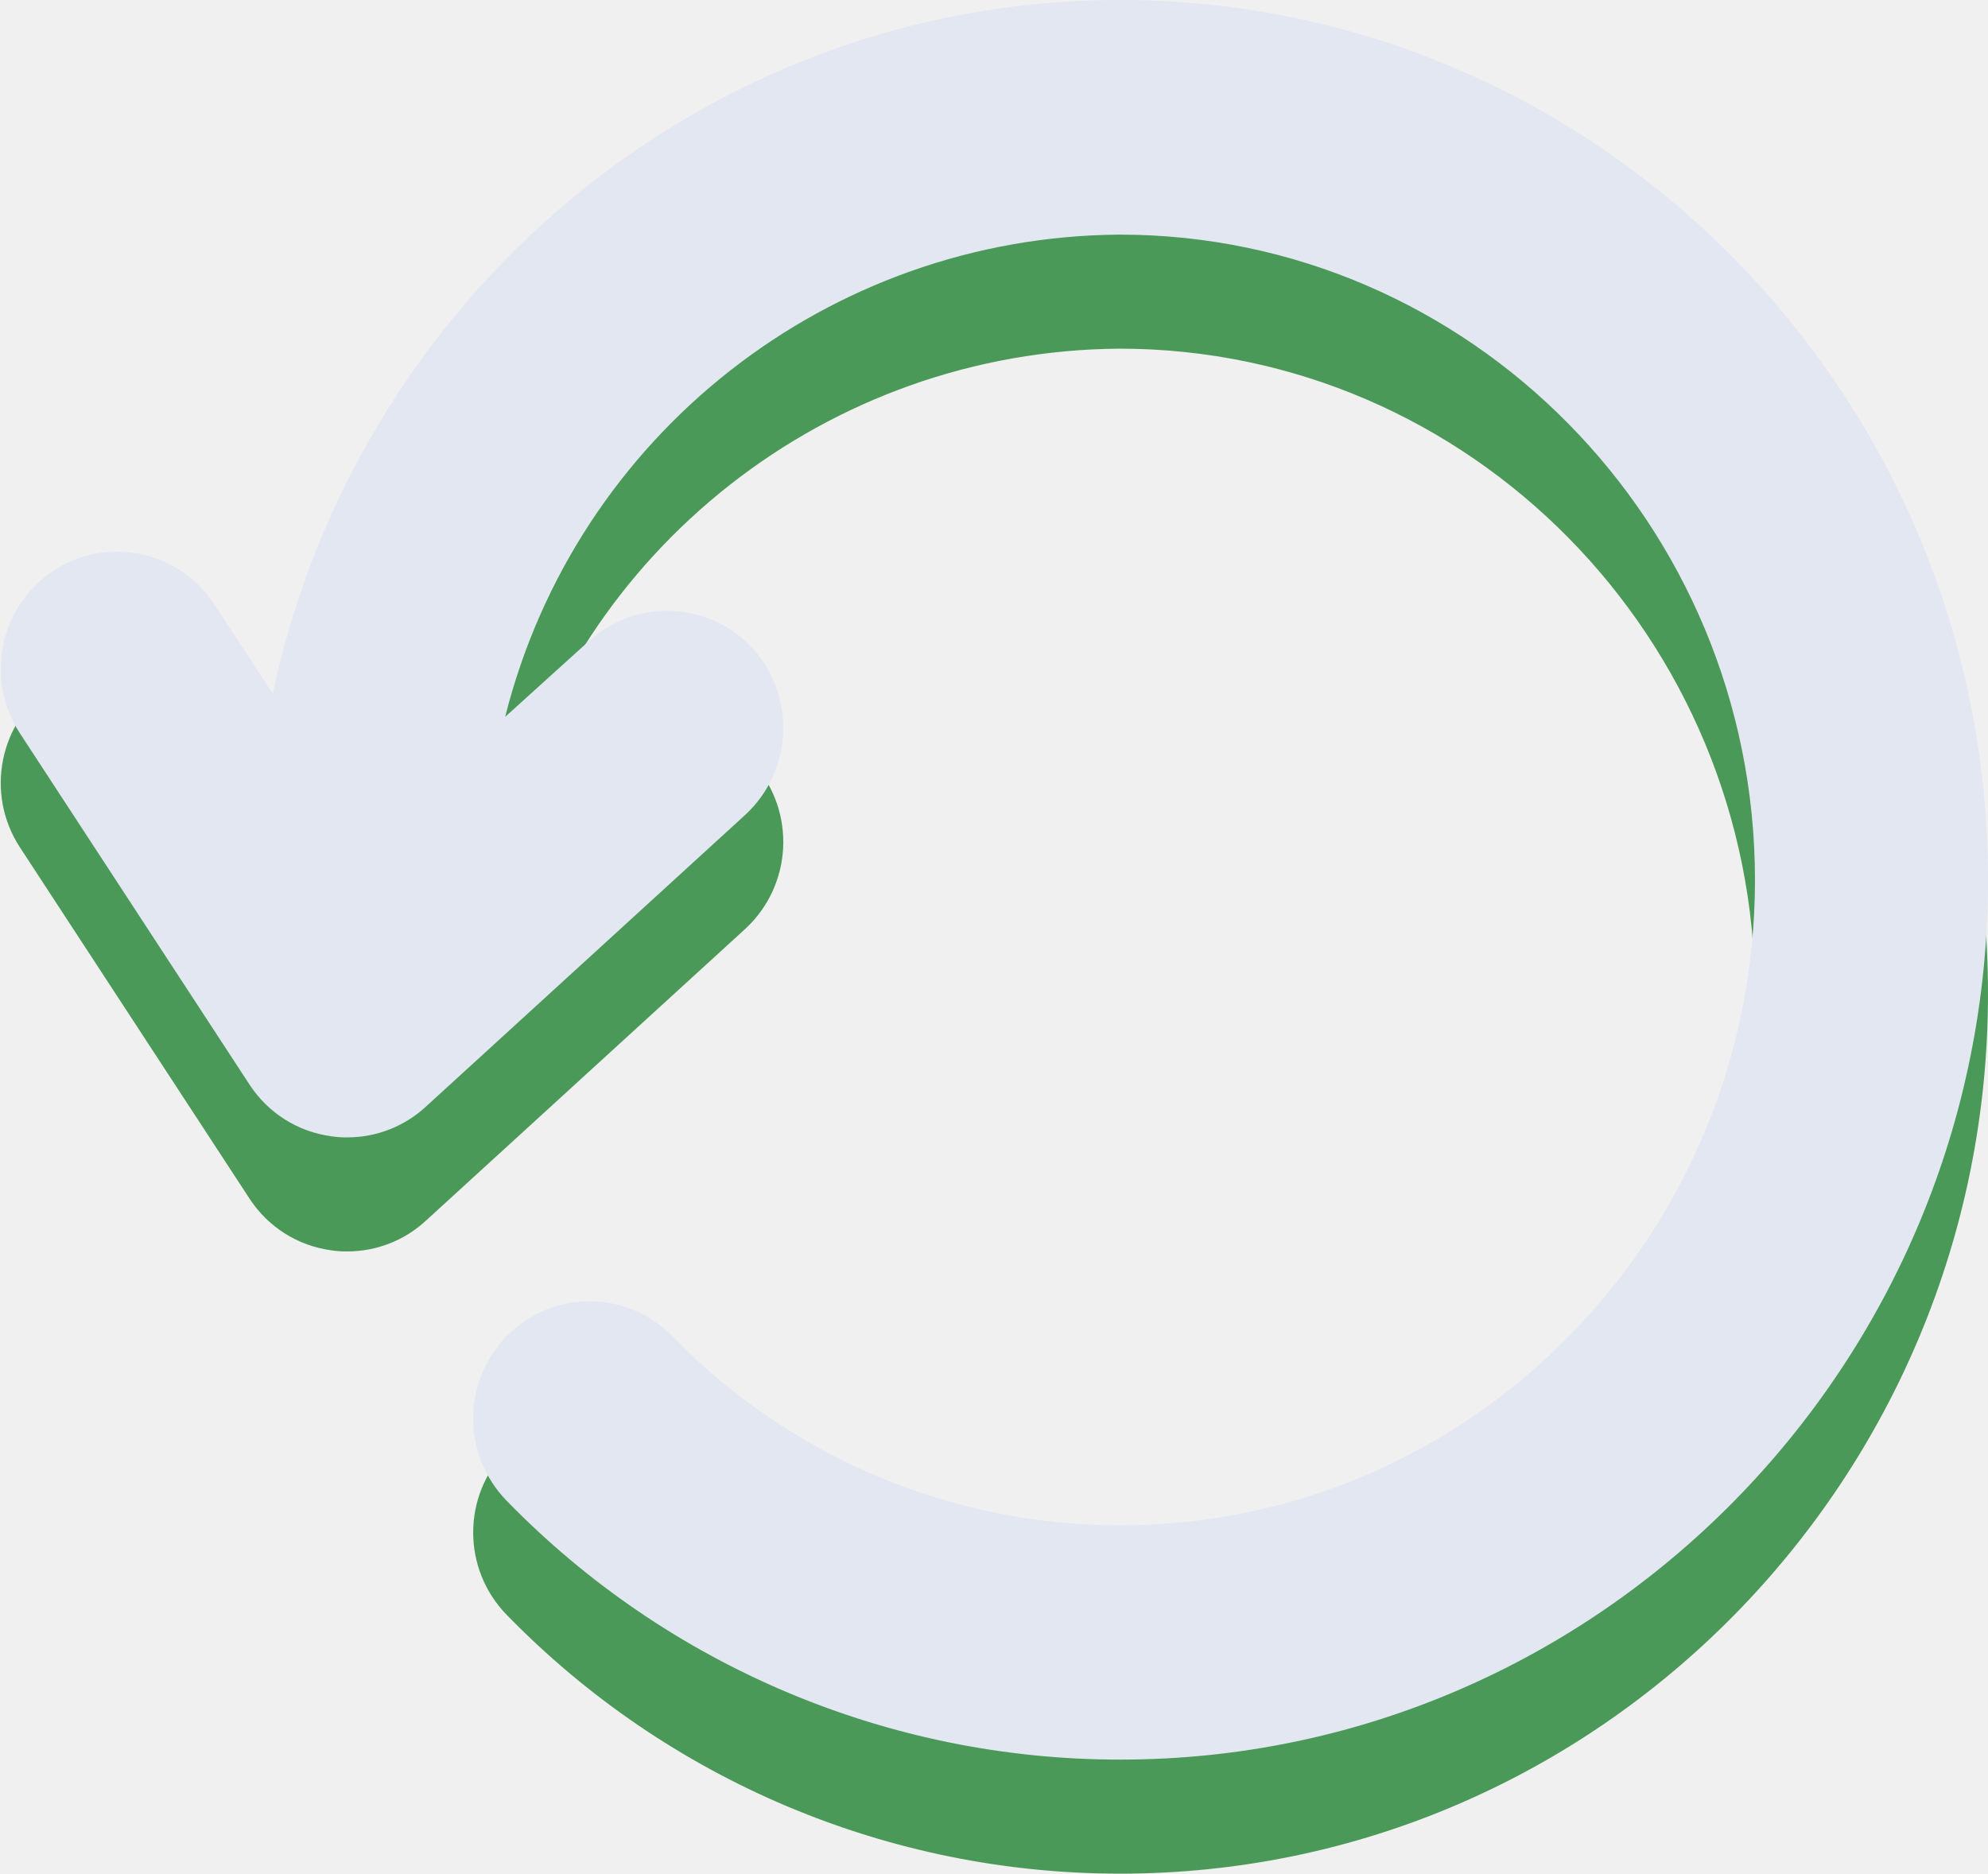
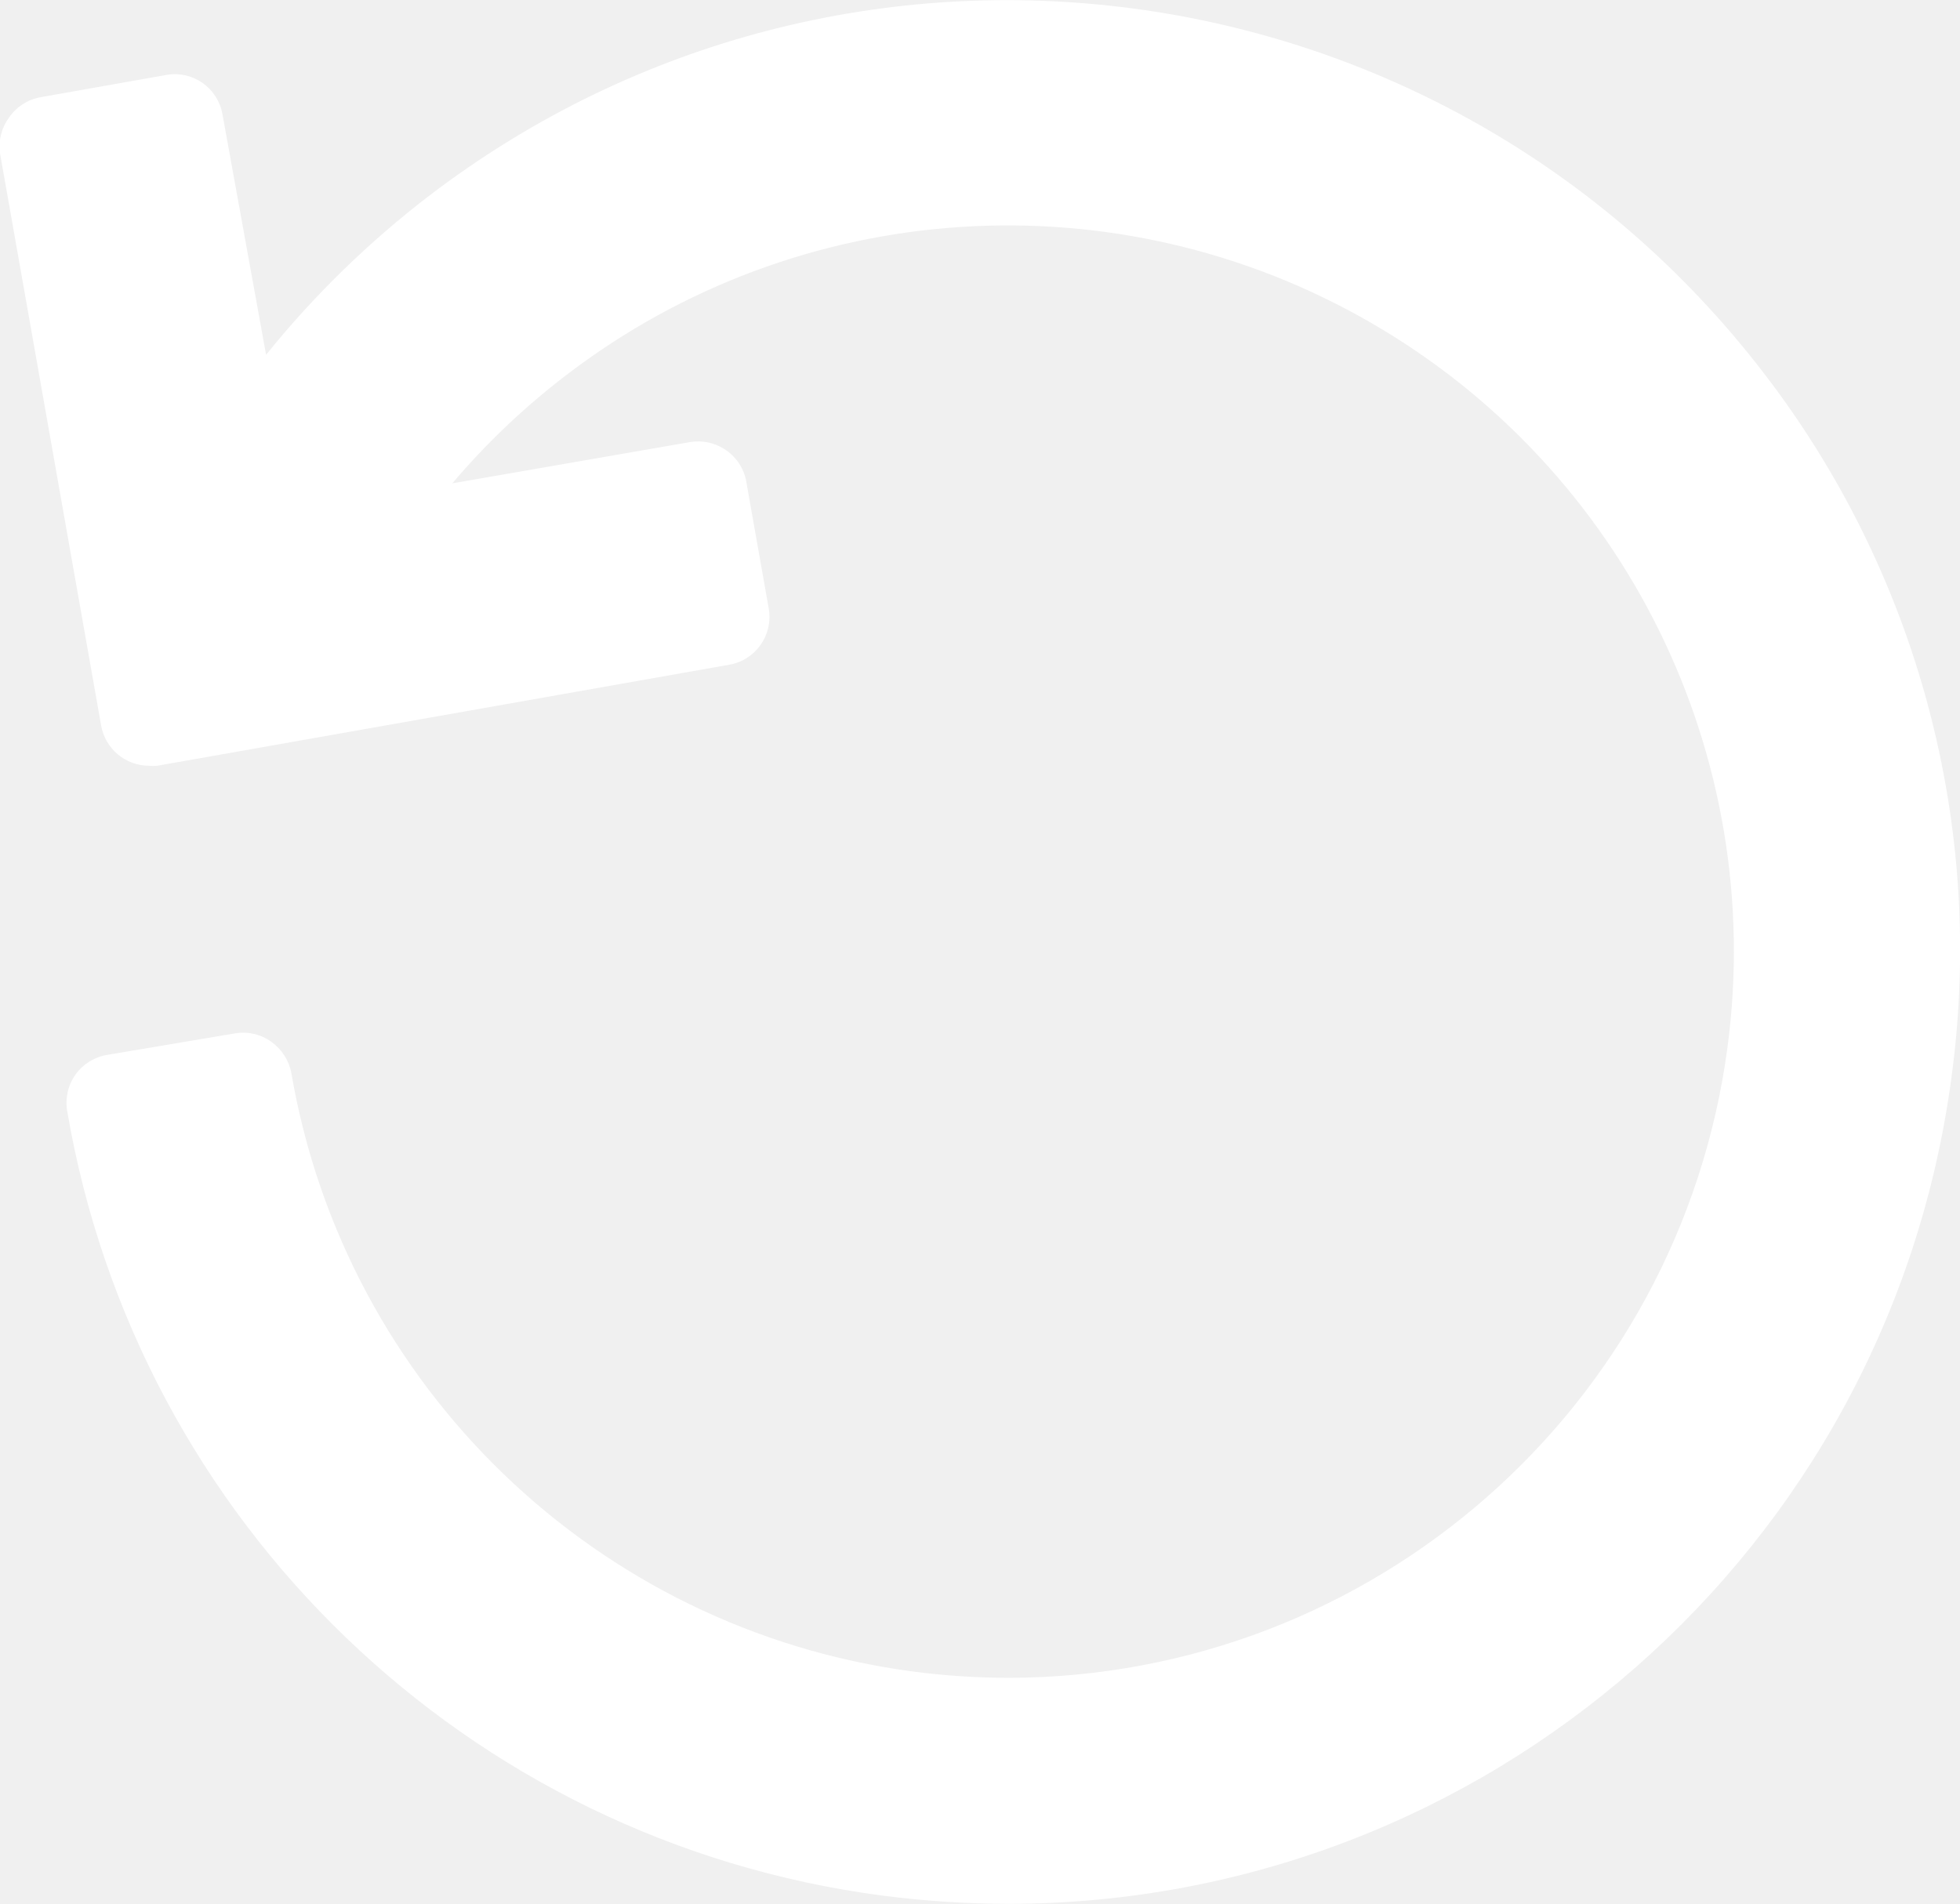
- <svg xmlns="http://www.w3.org/2000/svg" viewBox="0 0 122 115">
+ <svg xmlns="http://www.w3.org/2000/svg" viewBox="0 0 96.94 94.18">
  <defs>
-     <style>.cls-1{fill:#4b9959;}.cls-2{fill:#e3e7f1;}</style>
+     <style>.cls-1{fill:#fff;}</style>
  </defs>
  <g id="Слой_2" data-name="Слой 2">
-     <g id="Game_Over" data-name="Game Over">
-       <path class="cls-1" d="M68.76,113A50.52,50.52,0,0,1,32.53,97.76a5.23,5.23,0,0,1,0-7.32,5.11,5.11,0,0,1,7.29,0,40.27,40.27,0,0,0,28.94,12.18c22.58,0,40.95-18.67,40.95-41.62s-18.38-41.62-41-41.62C47.66,19.38,30.25,35.64,28,56.47l9.47-8.68a5.11,5.11,0,0,1,7.28.37,5.28,5.28,0,0,1-.37,7.32l-19.66,18a5.08,5.08,0,0,1-3.45,1.35,4.36,4.36,0,0,1-.72,0A5.13,5.13,0,0,1,17,72.49L2.84,50.88A5.24,5.24,0,0,1,4.29,43.7a5.13,5.13,0,0,1,7.14,1.47L17.84,55C20.79,29.13,42.49,9,68.74,9,97,9,120,32.33,120,61S97,113,68.76,113Z" />
-       <path class="cls-1" d="M68.74,11C95.89,11,118,33.41,118,61s-22.11,50-49.24,50A48.56,48.56,0,0,1,34,96.36a3.22,3.22,0,0,1,0-4.51,3.1,3.1,0,0,1,2.22-.94,3.07,3.07,0,0,1,2.22.94,42.31,42.31,0,0,0,30.37,12.77c23.69,0,42.95-19.55,42.95-43.62s-19.29-43.62-43-43.62-43,19.55-43,43.62v.24l13.06-12a3.13,3.13,0,0,1,4.44.24A3.24,3.24,0,0,1,43.05,54L23.39,72a3.05,3.05,0,0,1-2.1.83,2.55,2.55,0,0,1-.39,0,3.16,3.16,0,0,1-2.24-1.4L4.52,49.78a3.22,3.22,0,0,1,.88-4.42,3.13,3.13,0,0,1,4.35.9L19.5,61.17V61c0-27.56,22.08-50,49.24-50m0-4c-25.5,0-46.86,18.27-52,42.58l-3.6-5.51a7.13,7.13,0,0,0-9.93-2,7.24,7.24,0,0,0-2,9.92L15.32,73.58a7.11,7.11,0,0,0,5,3.16,5.68,5.68,0,0,0,1,.07,7.1,7.1,0,0,0,4.83-1.9L45.75,57a7.27,7.27,0,0,0,.53-10.1,7.12,7.12,0,0,0-10.13-.56L31,51a39.16,39.16,0,0,1,37.7-29.6c21.49,0,39,17.77,39,39.62s-17.47,39.62-38.95,39.62A38.27,38.27,0,0,1,41.25,89,7.11,7.11,0,0,0,31.1,89a7.24,7.24,0,0,0,0,10.12A52.5,52.5,0,0,0,68.76,115C98.11,115,122,90.78,122,61S98.1,7,68.74,7Z" />
-       <path class="cls-2" d="M68.76,106A50.52,50.52,0,0,1,32.53,90.76a5.23,5.23,0,0,1,0-7.32,5.11,5.11,0,0,1,7.29,0A40.27,40.27,0,0,0,68.76,95.62C91.34,95.62,109.71,77,109.71,54s-18.38-41.62-41-41.62C47.66,12.38,30.25,28.64,28,49.47l9.47-8.68a5.11,5.11,0,0,1,7.28.37,5.28,5.28,0,0,1-.37,7.32l-19.66,18a5.08,5.08,0,0,1-3.45,1.35,4.36,4.36,0,0,1-.72,0A5.13,5.13,0,0,1,17,65.49L2.84,43.88A5.24,5.24,0,0,1,4.29,36.7a5.13,5.13,0,0,1,7.14,1.47L17.84,48C20.79,22.13,42.49,2,68.74,2,97,2,120,25.33,120,54S97,106,68.76,106Z" />
-       <path class="cls-2" d="M68.74,4C95.89,4,118,26.41,118,54s-22.11,50-49.24,50A48.56,48.56,0,0,1,34,89.36a3.22,3.22,0,0,1,0-4.51,3.1,3.1,0,0,1,2.22-.94,3.07,3.07,0,0,1,2.22.94A42.31,42.31,0,0,0,68.76,97.62c23.69,0,42.95-19.55,42.95-43.62s-19.29-43.62-43-43.62-43,19.55-43,43.62v.24l13.06-12a3.13,3.13,0,0,1,4.44.24A3.24,3.24,0,0,1,43.05,47L23.39,65a3.05,3.05,0,0,1-2.1.83,2.55,2.55,0,0,1-.39,0,3.16,3.16,0,0,1-2.24-1.4L4.52,42.78a3.22,3.22,0,0,1,.88-4.42,3.13,3.13,0,0,1,4.35.9L19.5,54.17V54c0-27.56,22.08-50,49.24-50m0-4c-25.5,0-46.86,18.27-52,42.58l-3.6-5.51a7.13,7.13,0,0,0-9.93-2,7.24,7.24,0,0,0-2,9.92L15.32,66.58a7.11,7.11,0,0,0,5,3.16,5.68,5.68,0,0,0,1,.07,7.1,7.1,0,0,0,4.83-1.9L45.75,50a7.27,7.27,0,0,0,.53-10.1,7.12,7.12,0,0,0-10.13-.56L31,44a39.16,39.16,0,0,1,37.7-29.6c21.49,0,39,17.77,39,39.62S90.24,93.62,68.76,93.62A38.27,38.27,0,0,1,41.25,82,7.11,7.11,0,0,0,31.1,82a7.24,7.24,0,0,0,0,10.12A52.5,52.5,0,0,0,68.76,108C98.11,108,122,83.78,122,54S98.1,0,68.74,0Z" />
+     <g id="Pause">
+       <path class="cls-1" d="M87.23,18.45a47.14,47.14,0,0,0-66-8.77,47.34,47.34,0,0,0-8.07,7.87L11,5.64A2.39,2.39,0,0,0,8.27,3.7L2,4.81a2.4,2.4,0,0,0-1.55,1A2.42,2.42,0,0,0,0,7.58l5,28.3a2.41,2.41,0,0,0,2.36,2,2,2,0,0,0,.42,0l28.3-5a2.4,2.4,0,0,0,1.94-2.78l-1.11-6.28a2.39,2.39,0,0,0-1-1.55,2.41,2.41,0,0,0-1.79-.4L22.37,23.91A36.19,36.19,0,0,1,28,18.56,35.91,35.91,0,0,1,85.44,51.81,35.94,35.94,0,0,1,49.91,83a37.12,37.12,0,0,1-4.81-.32,36,36,0,0,1-30.69-29.6,2.45,2.45,0,0,0-1-1.55,2.37,2.37,0,0,0-1.79-.41l-6.3,1.06a2.4,2.4,0,0,0-2,2.76A47.14,47.14,0,0,0,43.63,93.77a49.36,49.36,0,0,0,6.3.41,47.1,47.1,0,0,0,46.59-40.9A46.76,46.76,0,0,0,87.23,18.45Z" />
    </g>
  </g>
</svg>
